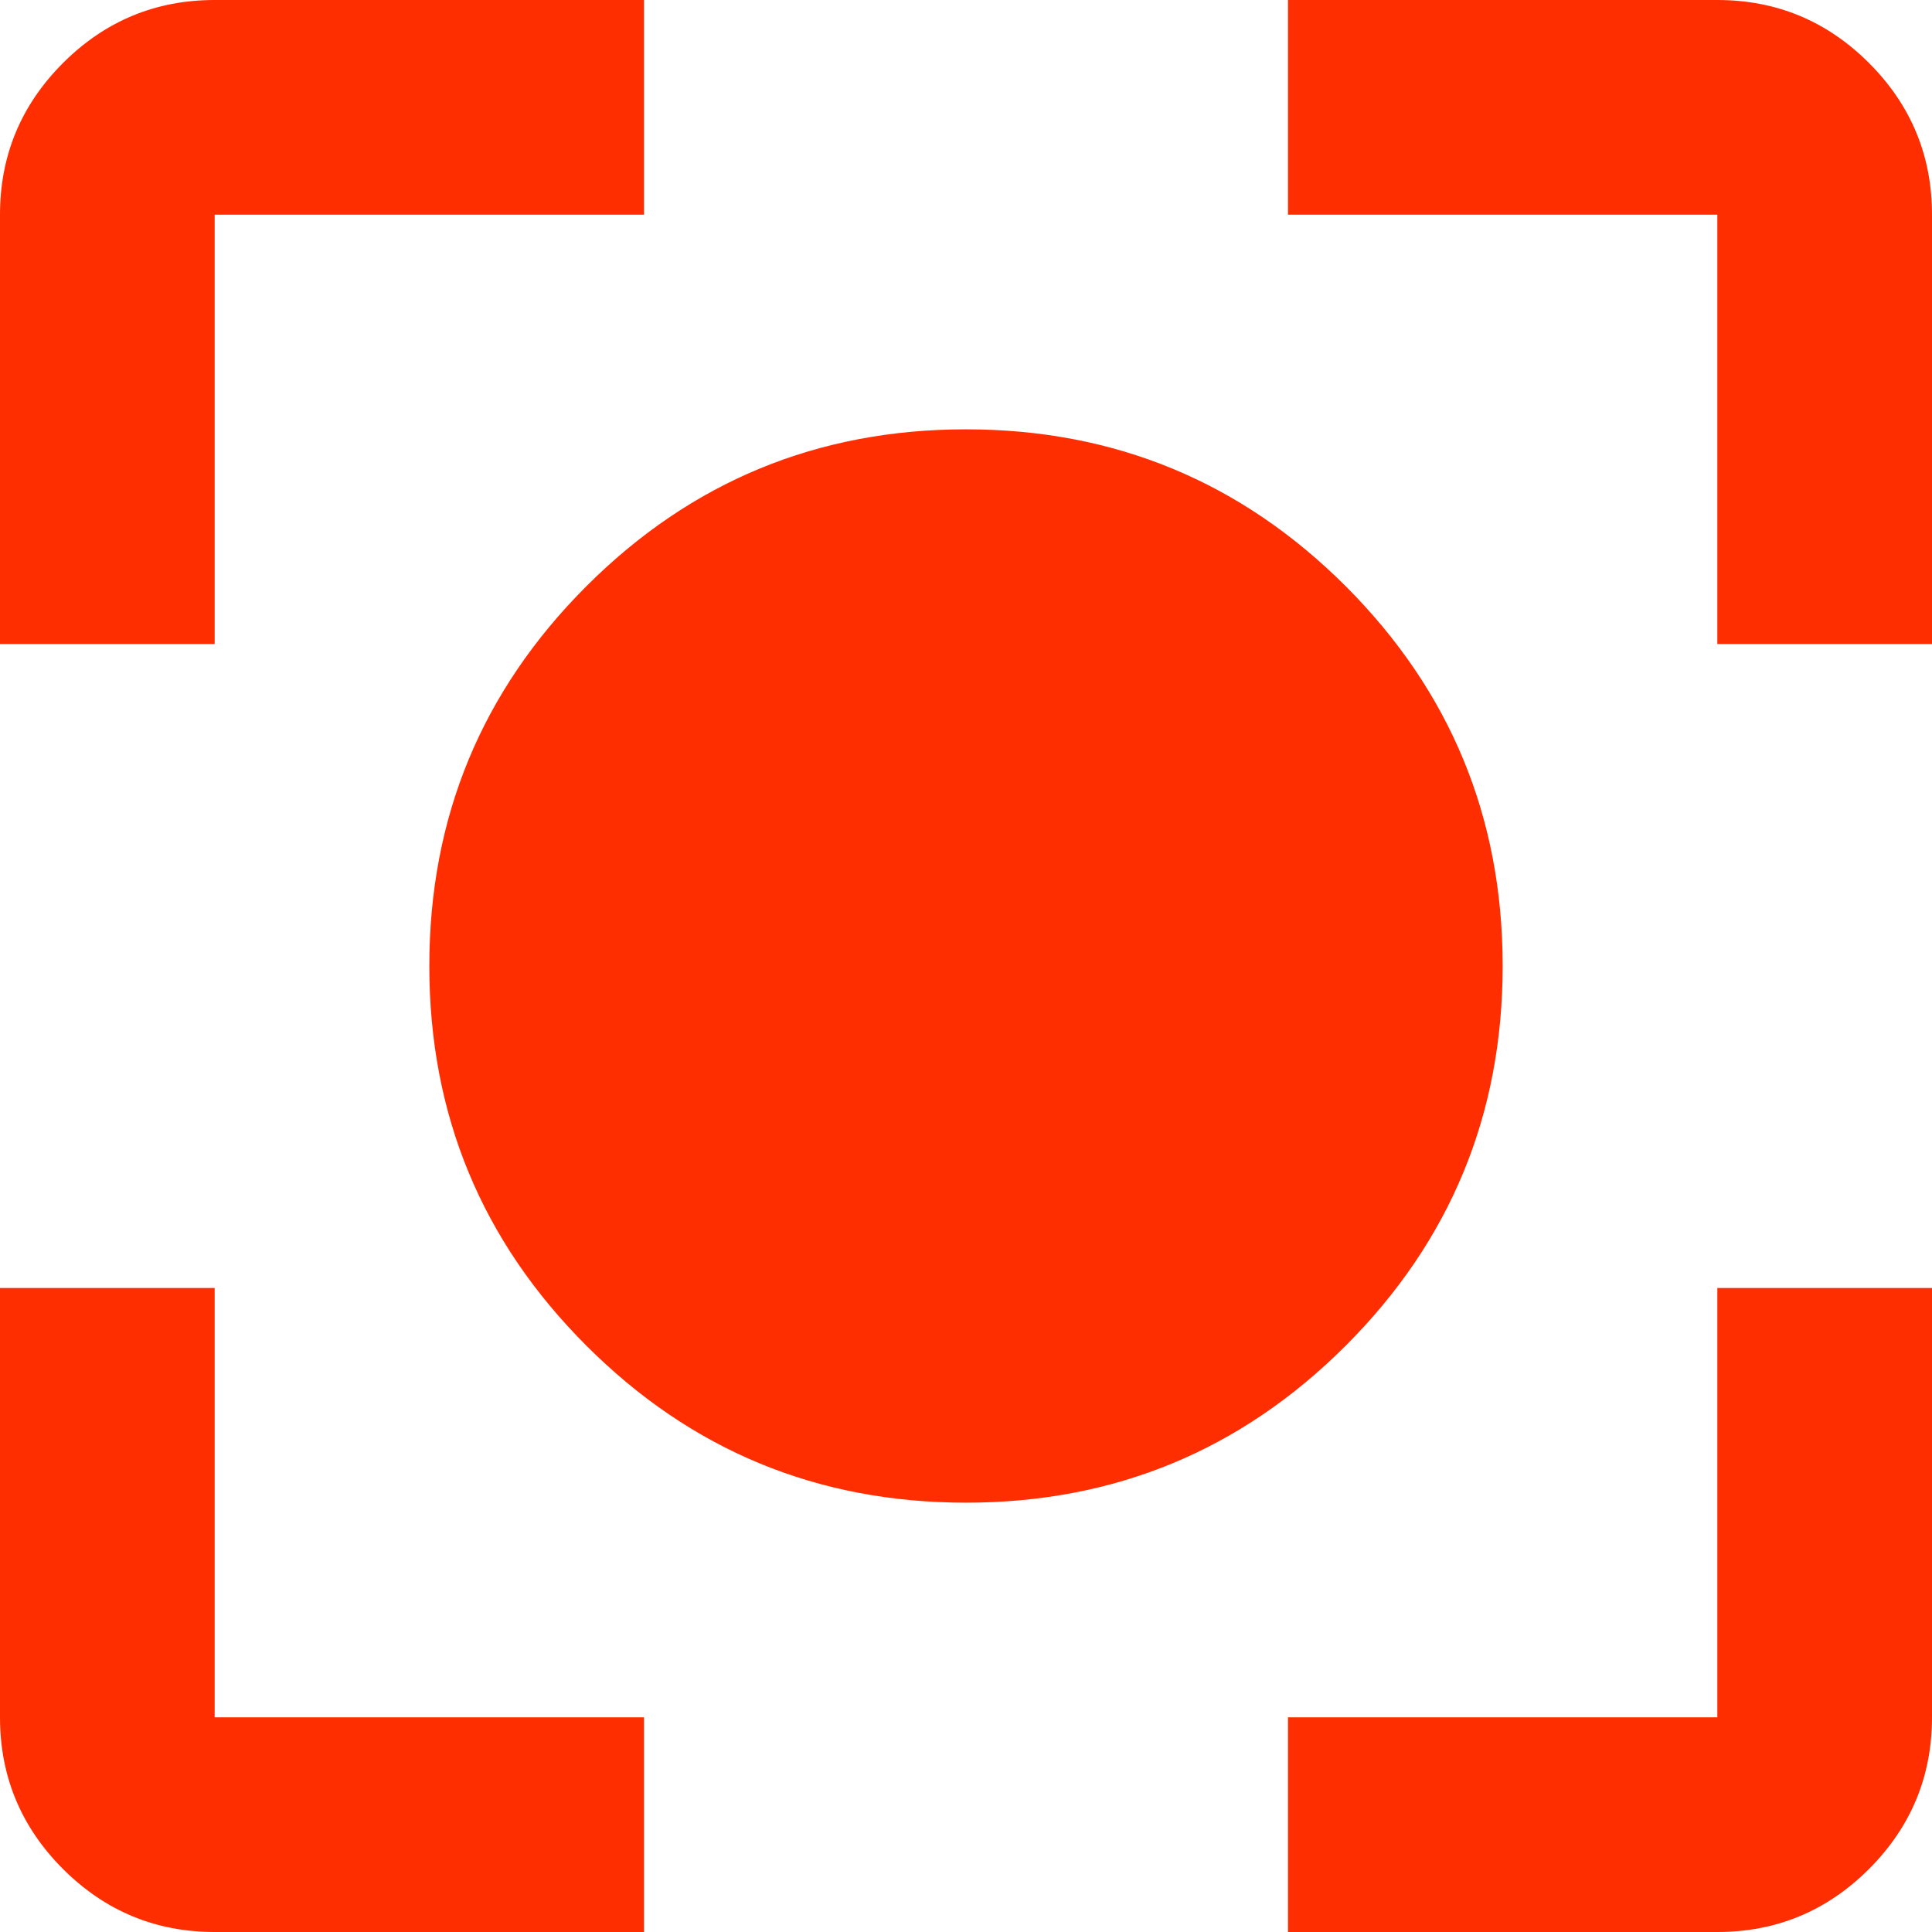
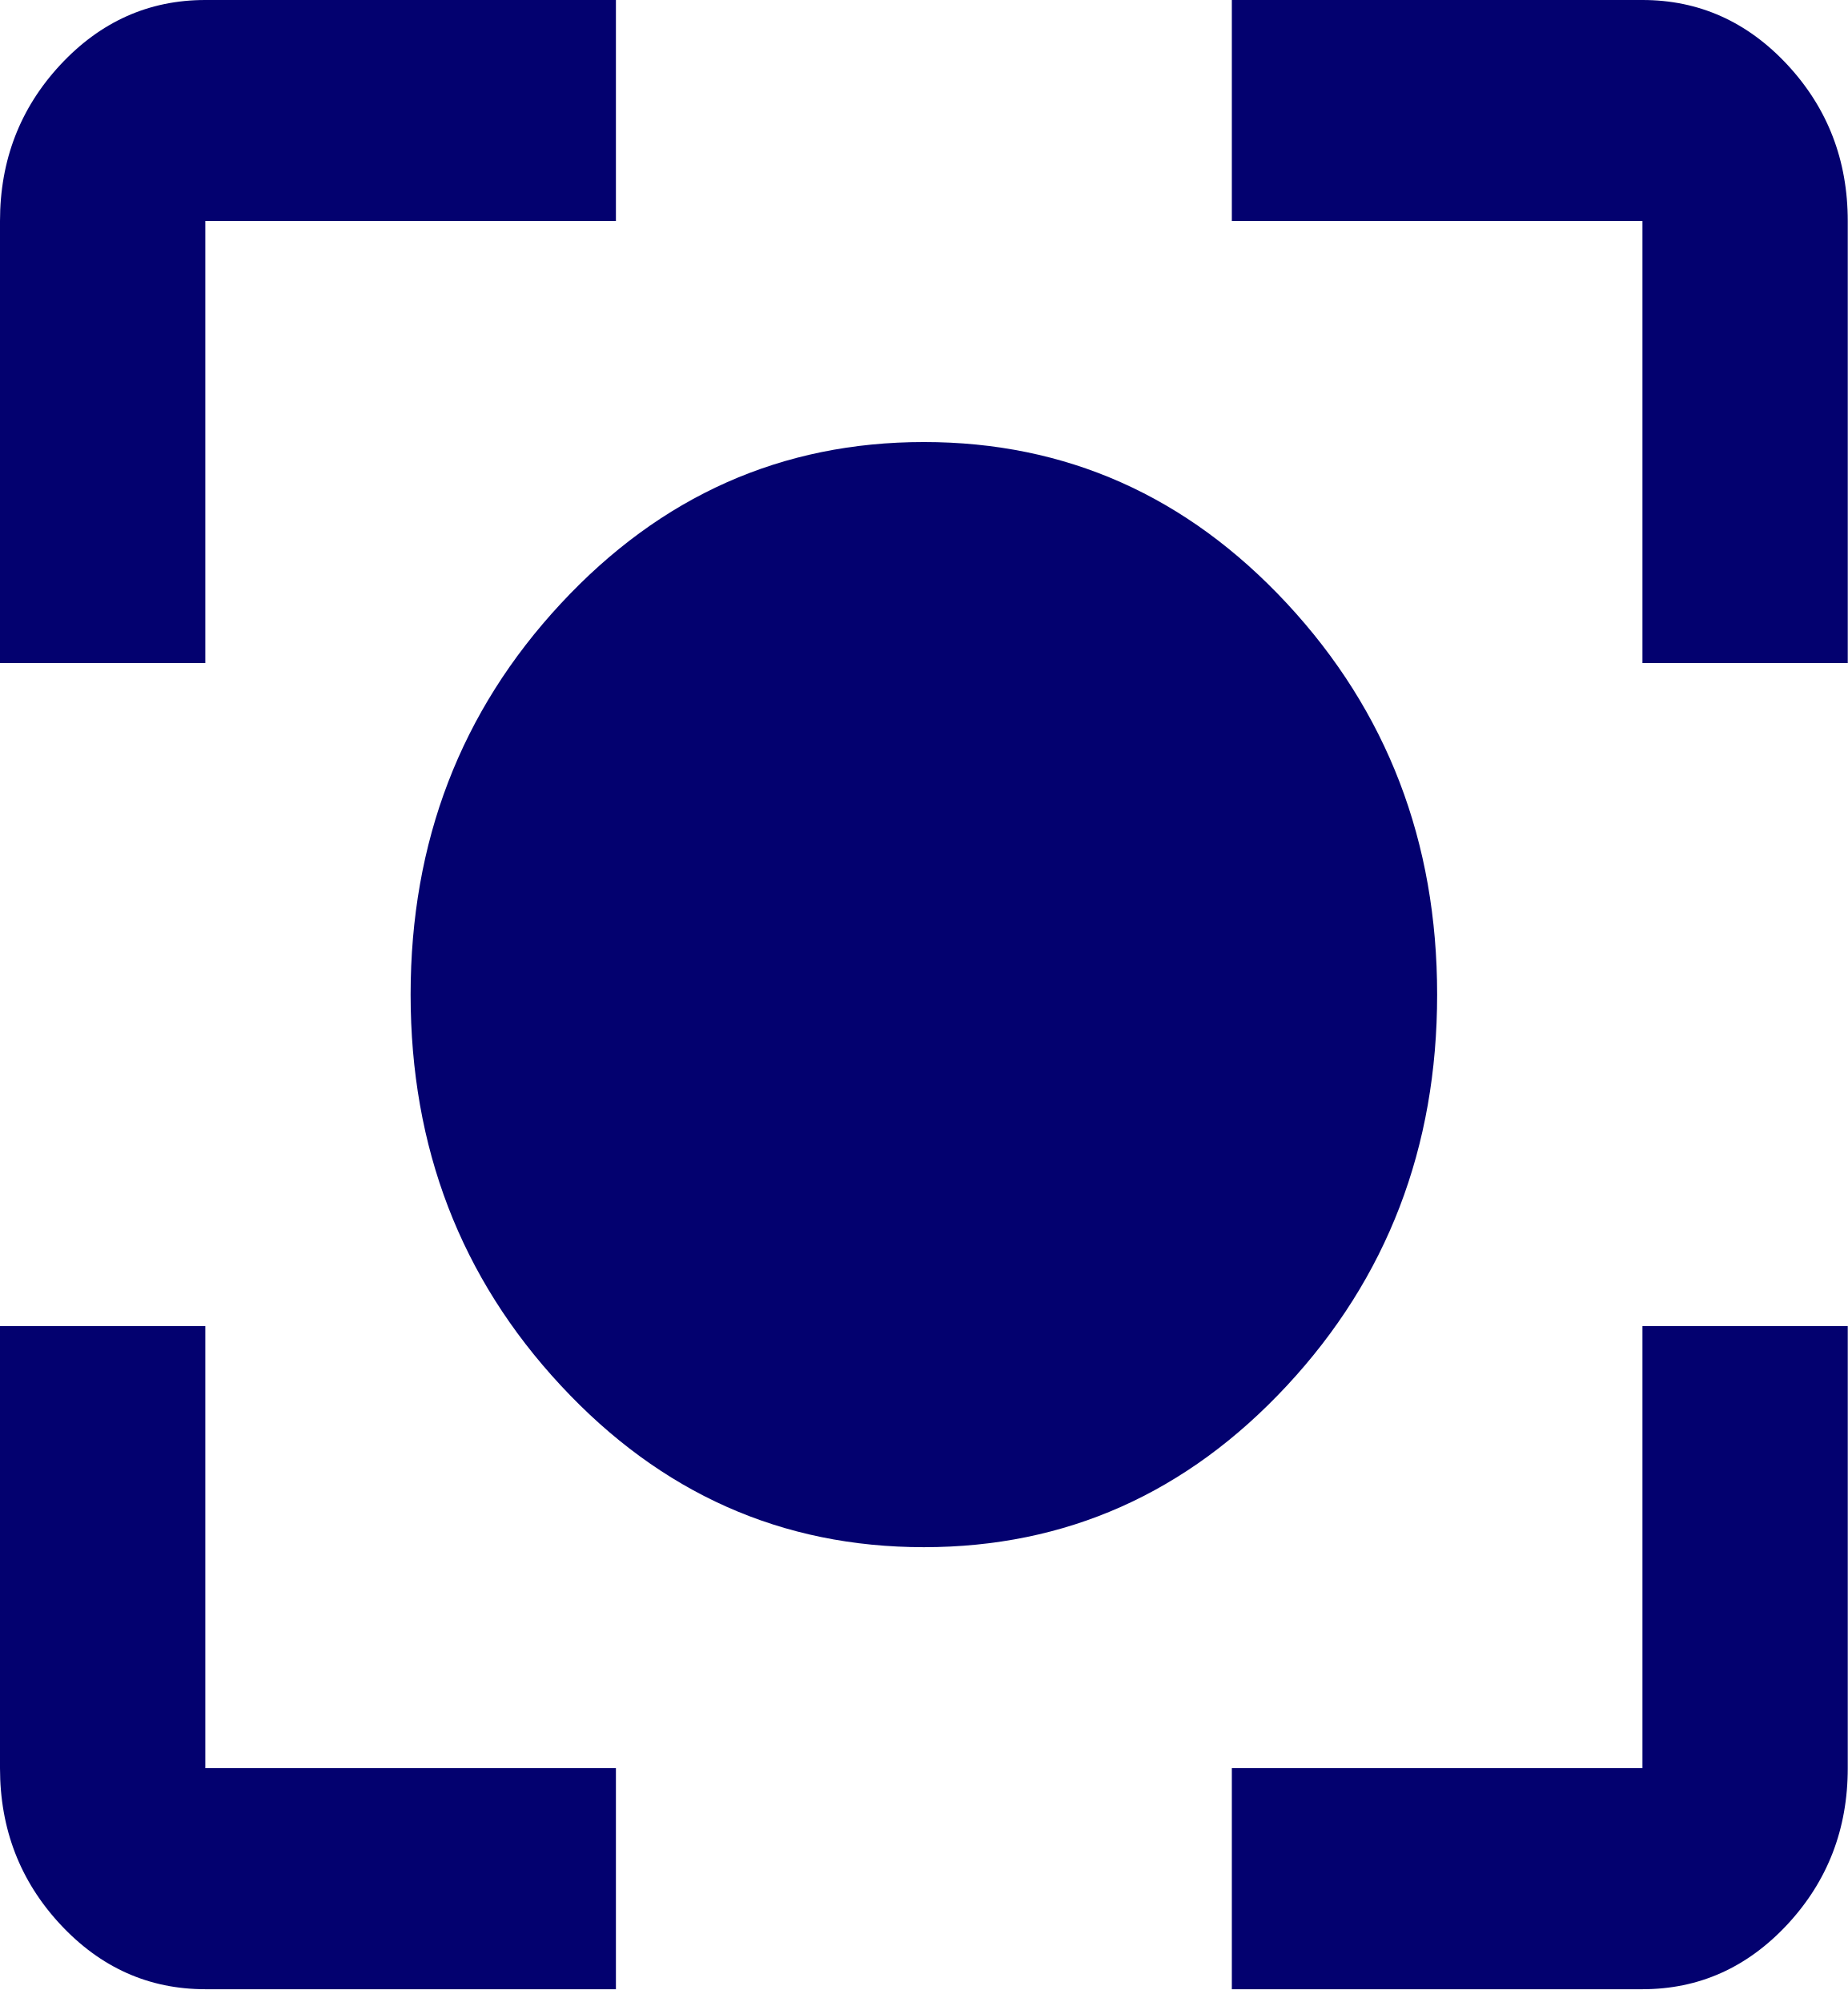
- <svg xmlns="http://www.w3.org/2000/svg" width="36" height="36" viewBox="0 0 36 36" fill="none">
-   <path d="M18 28C15.233 28 12.875 27.025 10.926 25.074C8.975 23.125 8 20.767 8 18C8 15.233 8.975 12.875 10.926 10.924C12.875 8.975 15.233 8 18 8C20.767 8 23.125 8.975 25.076 10.924C27.025 12.875 28 15.233 28 18C28 20.767 27.025 23.125 25.076 25.074C23.125 27.025 20.767 28 18 28ZM4 36C2.9 36 1.958 35.609 1.174 34.826C0.391 34.042 0 33.1 0 32V24H4V32H12V36H4ZM24 36V32H32V24H36V32C36 33.1 35.609 34.042 34.826 34.826C34.042 35.609 33.1 36 32 36H24ZM0 12V4C0 2.9 0.391 1.958 1.174 1.174C1.958 0.391 2.9 0 4 0H12V4H4V12H0ZM32 12V4H24V0H32C33.1 0 34.042 0.391 34.826 1.174C35.609 1.958 36 2.9 36 4V12H32Z" fill="#FF2E00" />
+ <svg xmlns="http://www.w3.org/2000/svg" width="36" height="39" viewBox="0 0 36 39" fill="none">
+   <path d="M18 30.14C15.233 30.14 12.875 29.09 10.926 26.99C8.975 24.892 8 22.354 8 19.375C8 16.397 8.975 13.858 10.926 11.759C12.875 9.66 15.233 8.611 18 8.611C20.767 8.611 23.125 9.66 25.076 11.759C27.025 13.858 28 16.397 28 19.375C28 22.354 27.025 24.892 25.076 26.99C23.125 29.09 20.767 30.14 18 30.14ZM4 38.751C2.9 38.751 1.958 38.33 1.174 37.487C0.391 36.643 0 35.629 0 34.445V25.834H4V34.445H12V38.751H4ZM24 38.751V34.445H32V25.834H36V34.445C36 35.629 35.609 36.643 34.826 37.487C34.042 38.33 33.1 38.751 32 38.751H24ZM0 12.917V4.306C0 3.122 0.391 2.108 1.174 1.264C1.958 0.421 2.9 0 4 0H12V4.306H4V12.917H0ZM32 12.917V4.306H24V0H32C33.1 0 34.042 0.421 34.826 1.264C35.609 2.108 36 3.122 36 4.306V12.917H32Z" fill="#03016F" />
</svg>
